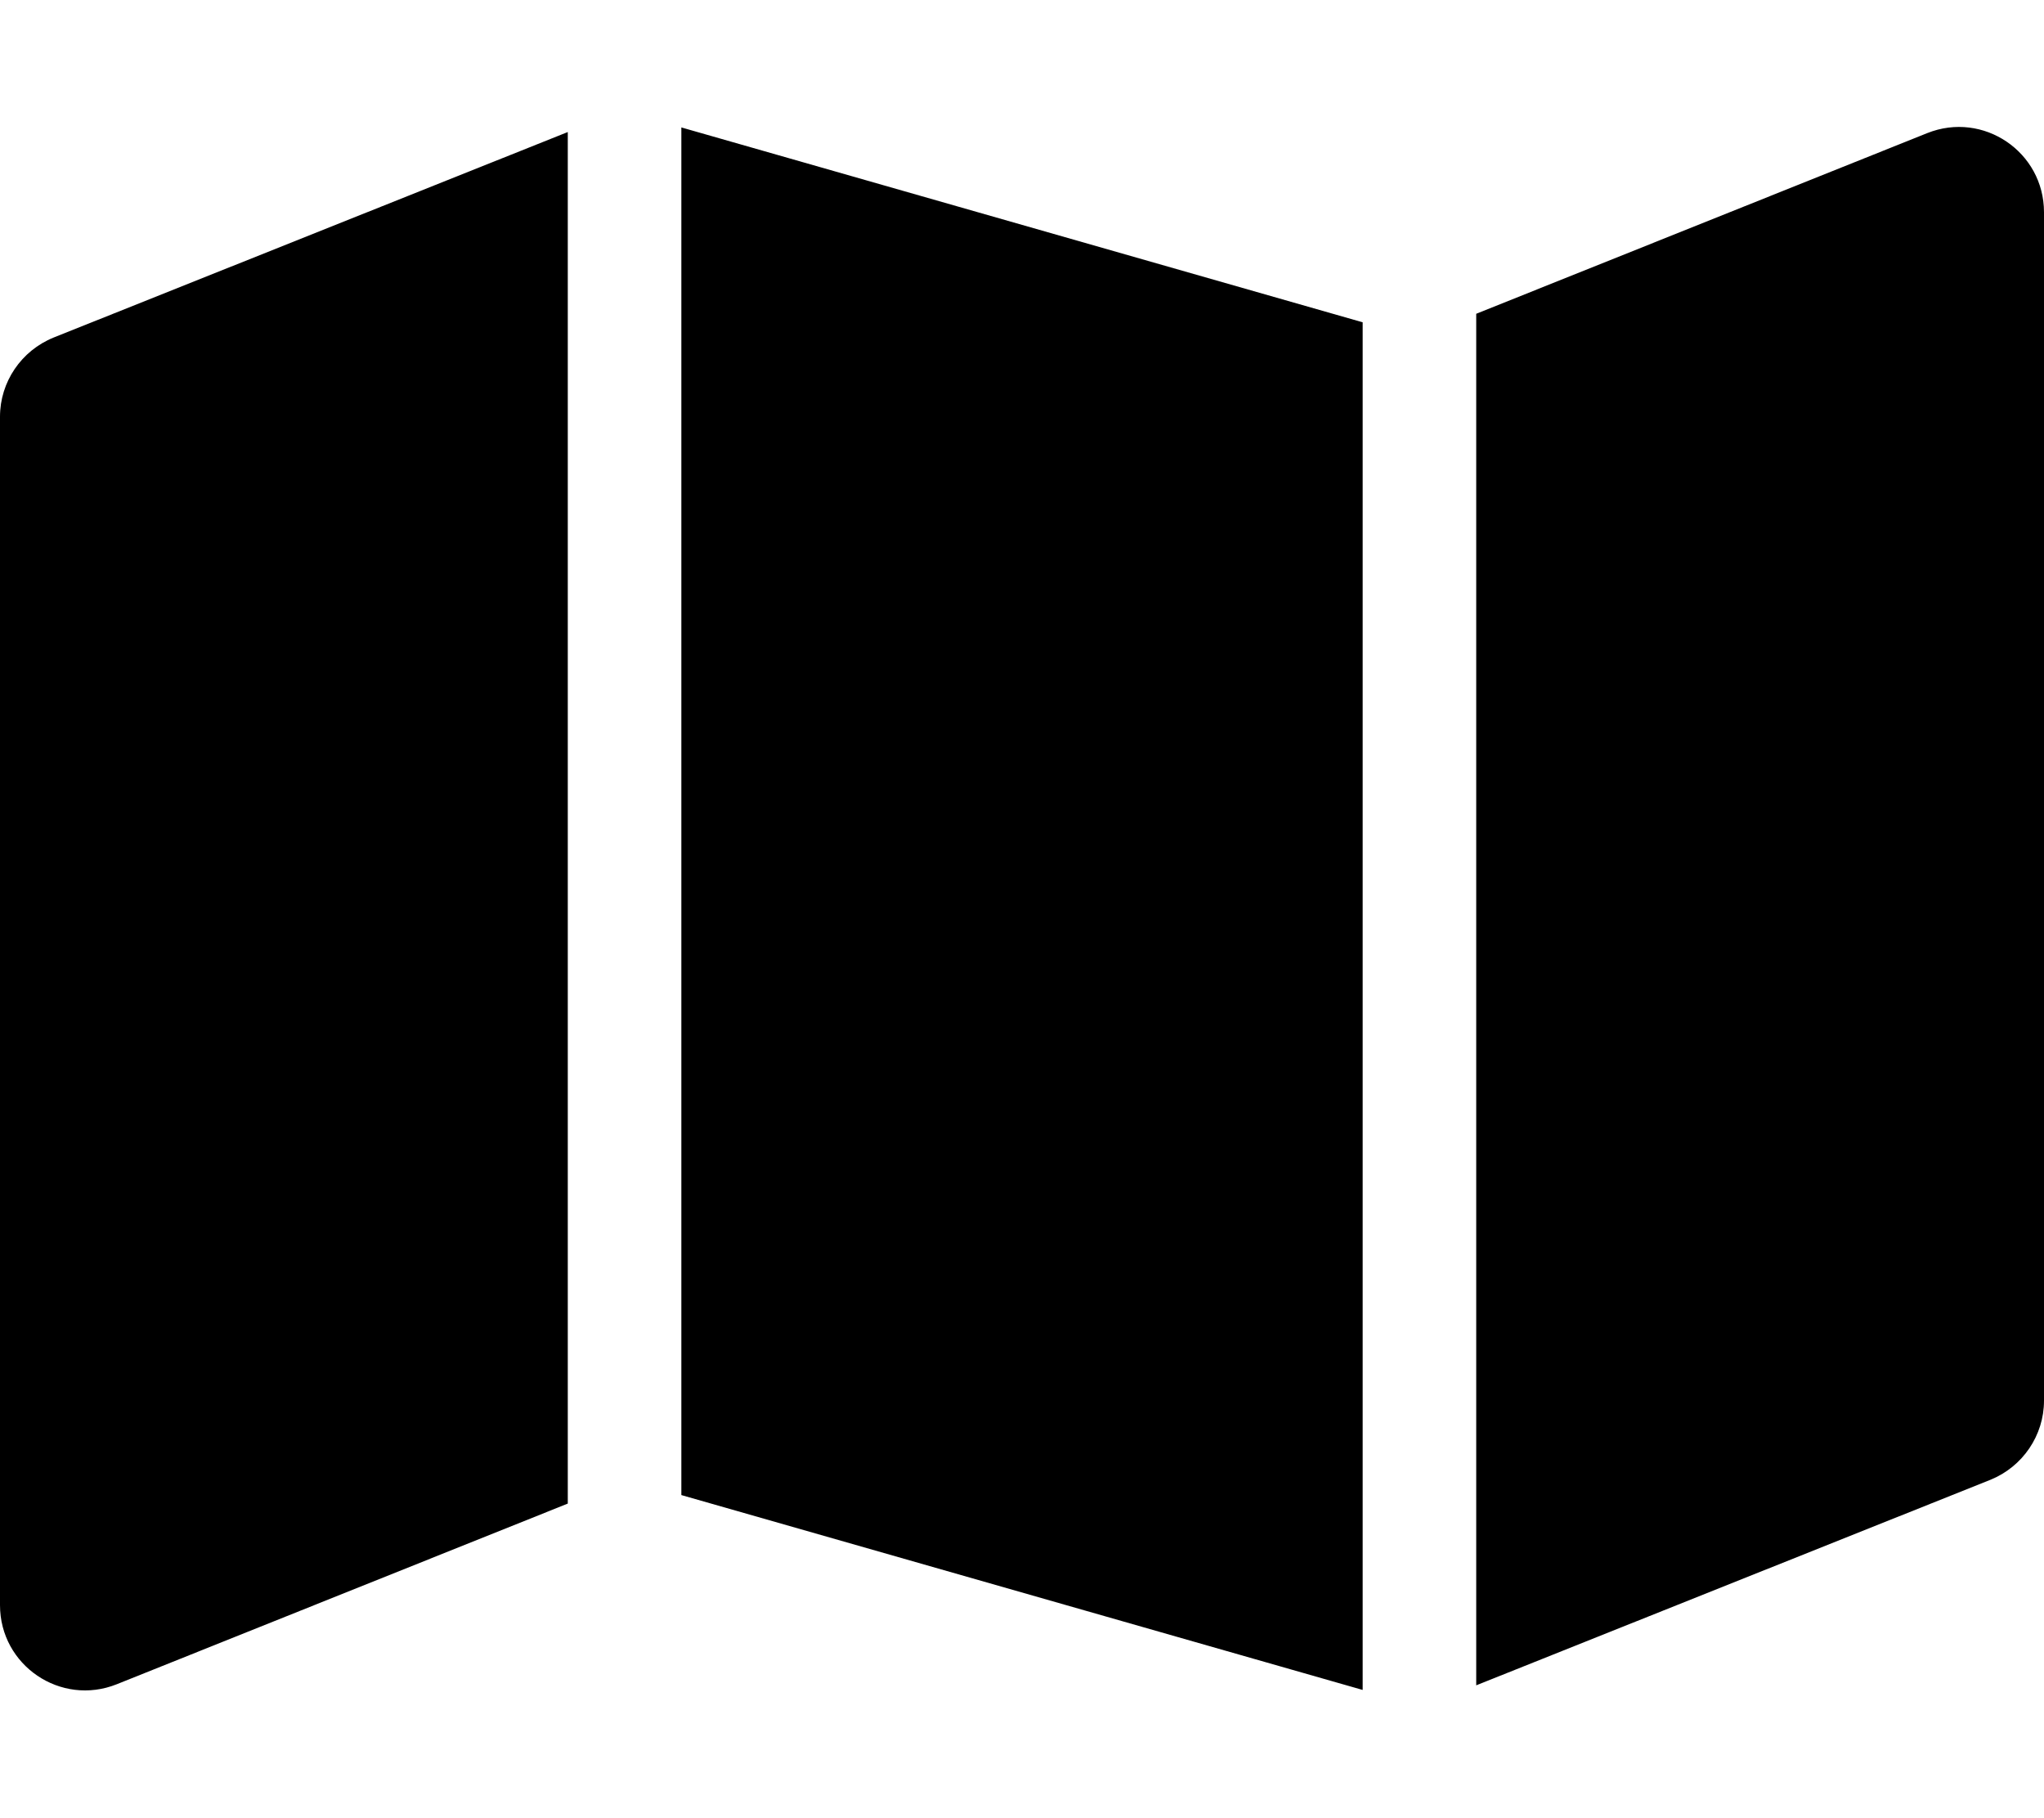
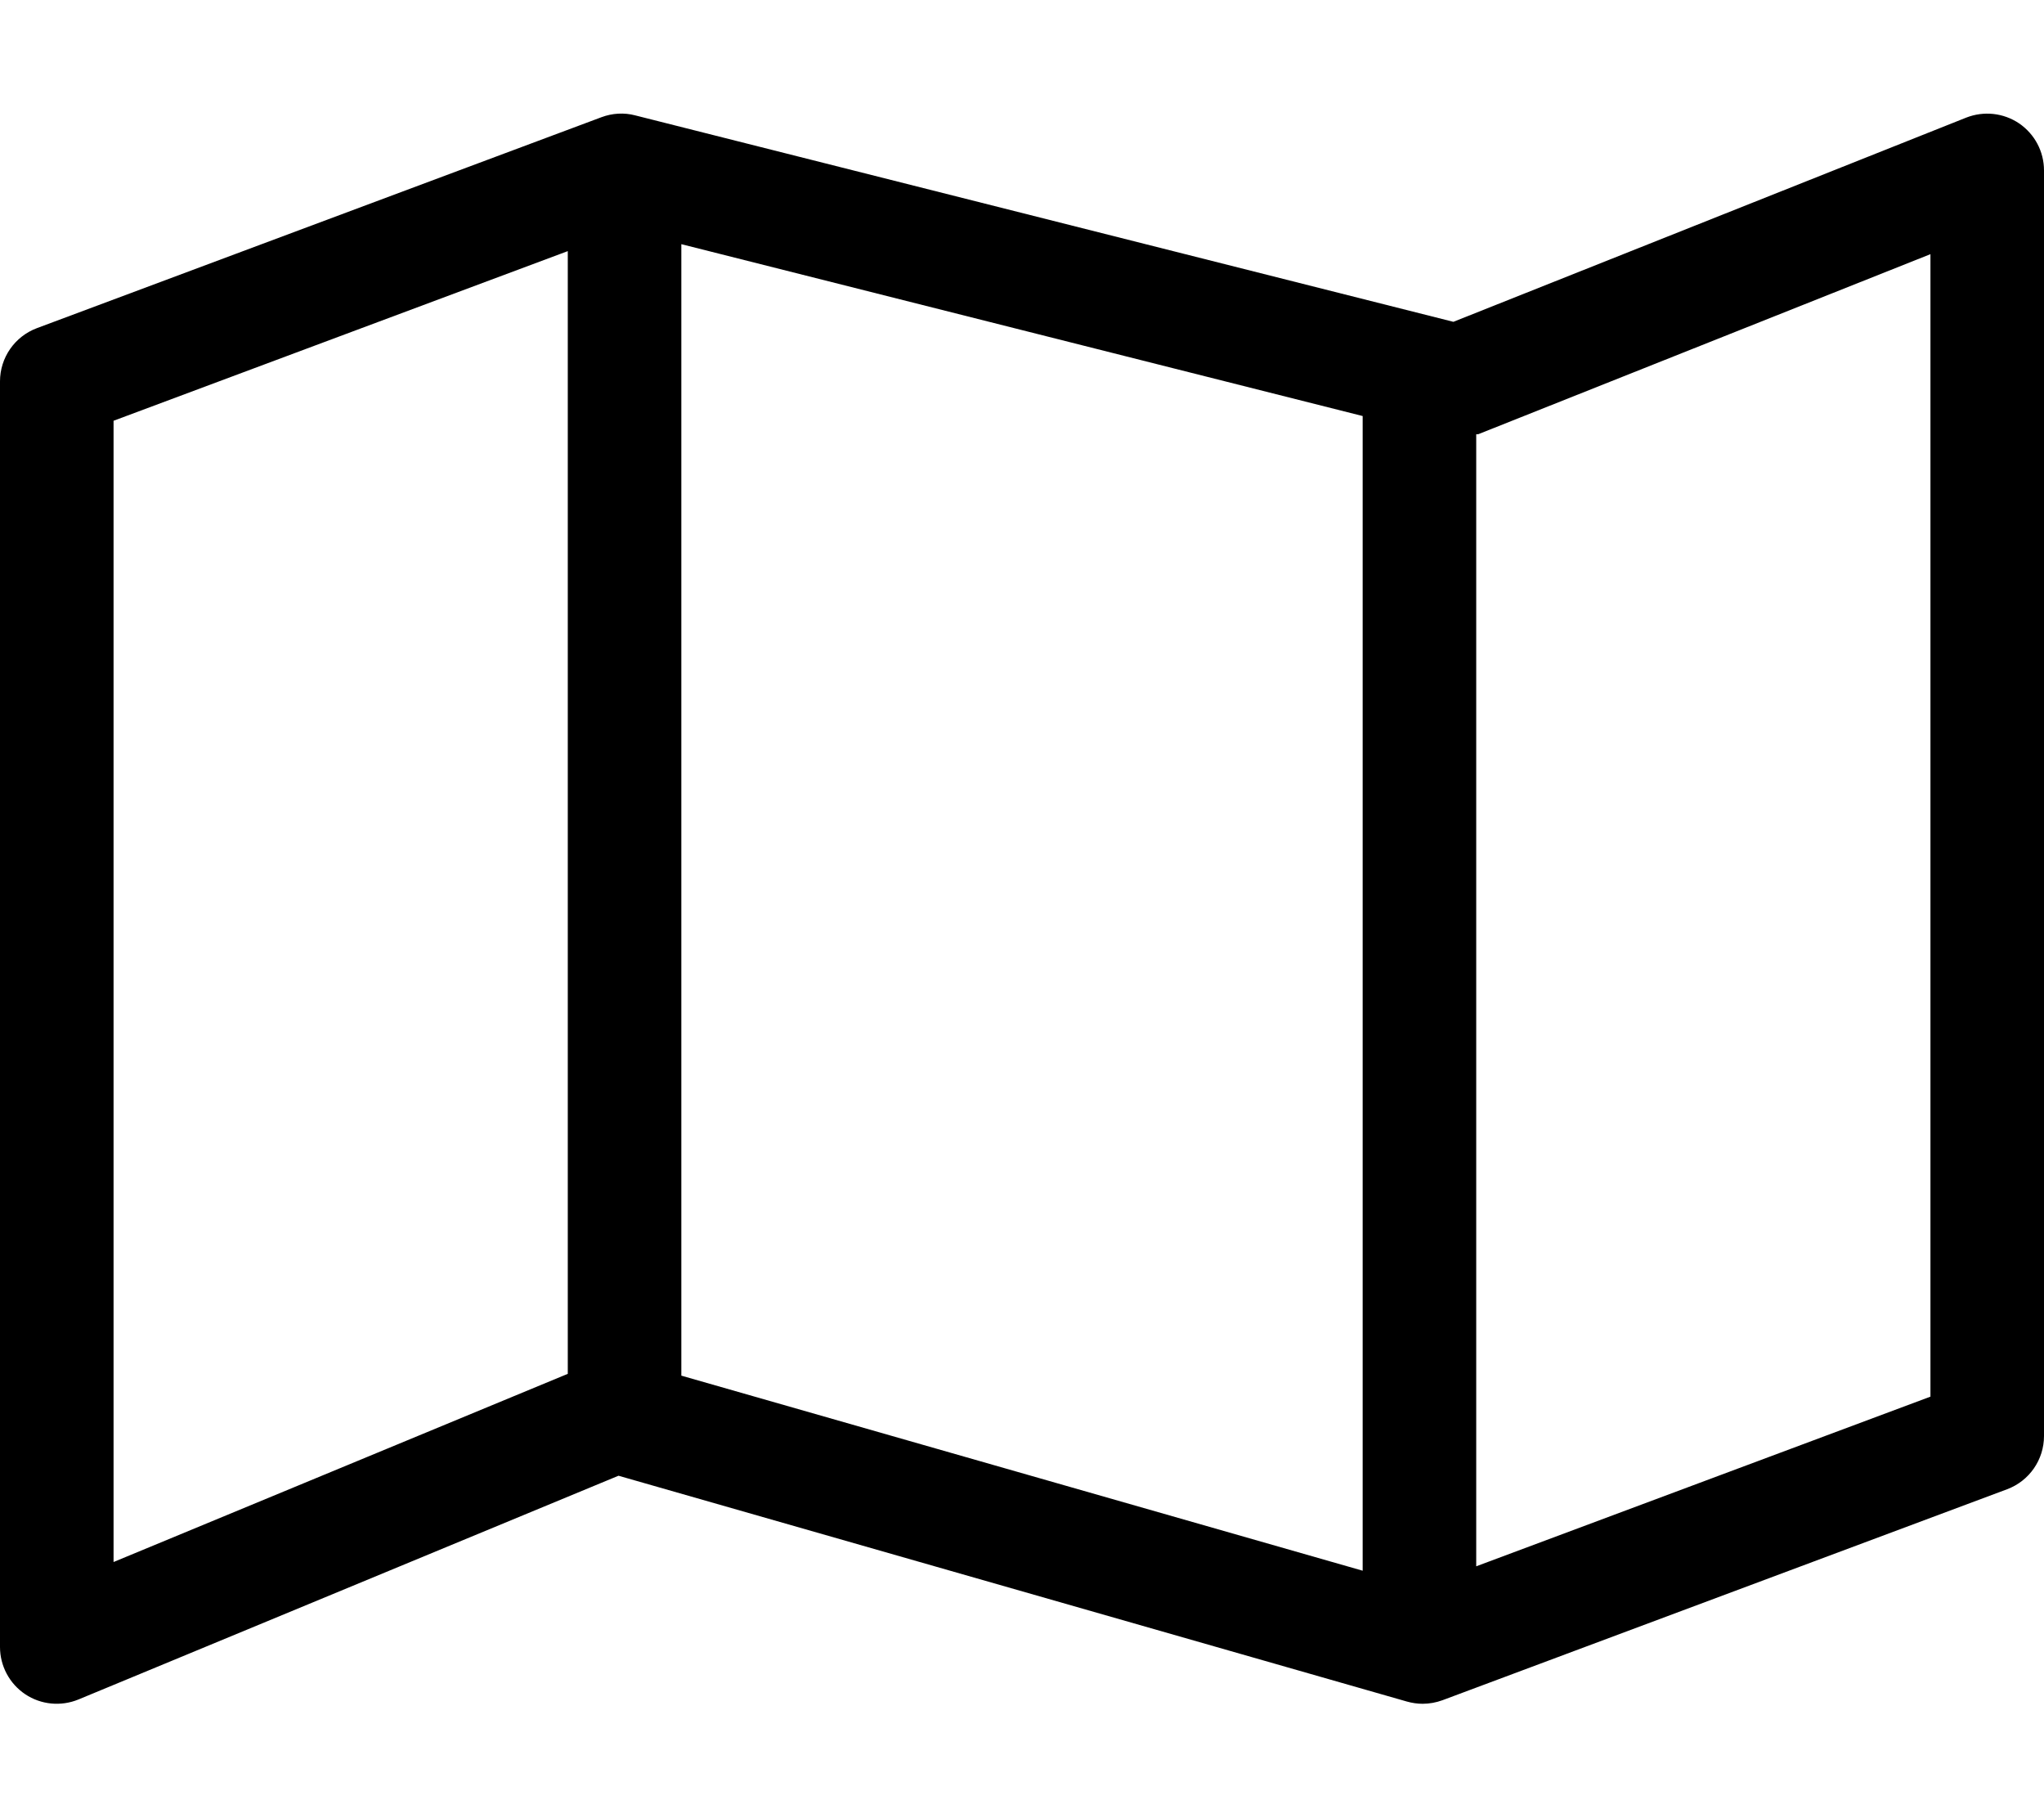
- <svg xmlns="http://www.w3.org/2000/svg" height="1em" viewBox="0 0 576 512">
-   <path d="M384 476.1L192 421.2V35.9L384 90.8V476.1zm32-1.2V88.4L543.1 37.5c15.8-6.3 32.9 5.3 32.9 22.3V394.6c0 9.8-6 18.6-15.1 22.3L416 474.8zM15.1 95.1L160 37.2V423.6L32.9 474.5C17.1 480.8 0 469.2 0 452.2V117.4c0-9.8 6-18.6 15.1-22.3z" />
+ <svg xmlns="http://www.w3.org/2000/svg" viewBox="0 0 576 512">
+   <path d="M568.984 34.762C564.578 31.793 559.031 31.199 554.078 33.137L409.562 90.666L179.031 32.512C175.859 31.668 172.531 31.887 169.516 33.012L10.406 92.447C4.141 94.791 0 100.76 0 107.447V464C0 469.344 2.672 474.344 7.109 477.312S17.203 480.812 22.125 478.781L174.297 415.752L396.484 479.375C397.922 479.781 399.406 480 400.891 480C402.797 480 404.687 479.656 406.484 479L565.594 419.564C571.859 417.221 576 411.252 576 404.564V48.012C576 42.699 573.375 37.762 568.984 34.762ZM192 68.789L384 117.209V442.51L192 387.555V68.789ZM32 118.541L160 70.748V387.047L32 440.062V118.541ZM544 393.471L416 441.27V122.359C416.191 122.291 416.404 122.398 416.594 122.322L544 71.605V393.471Z" />
</svg>
